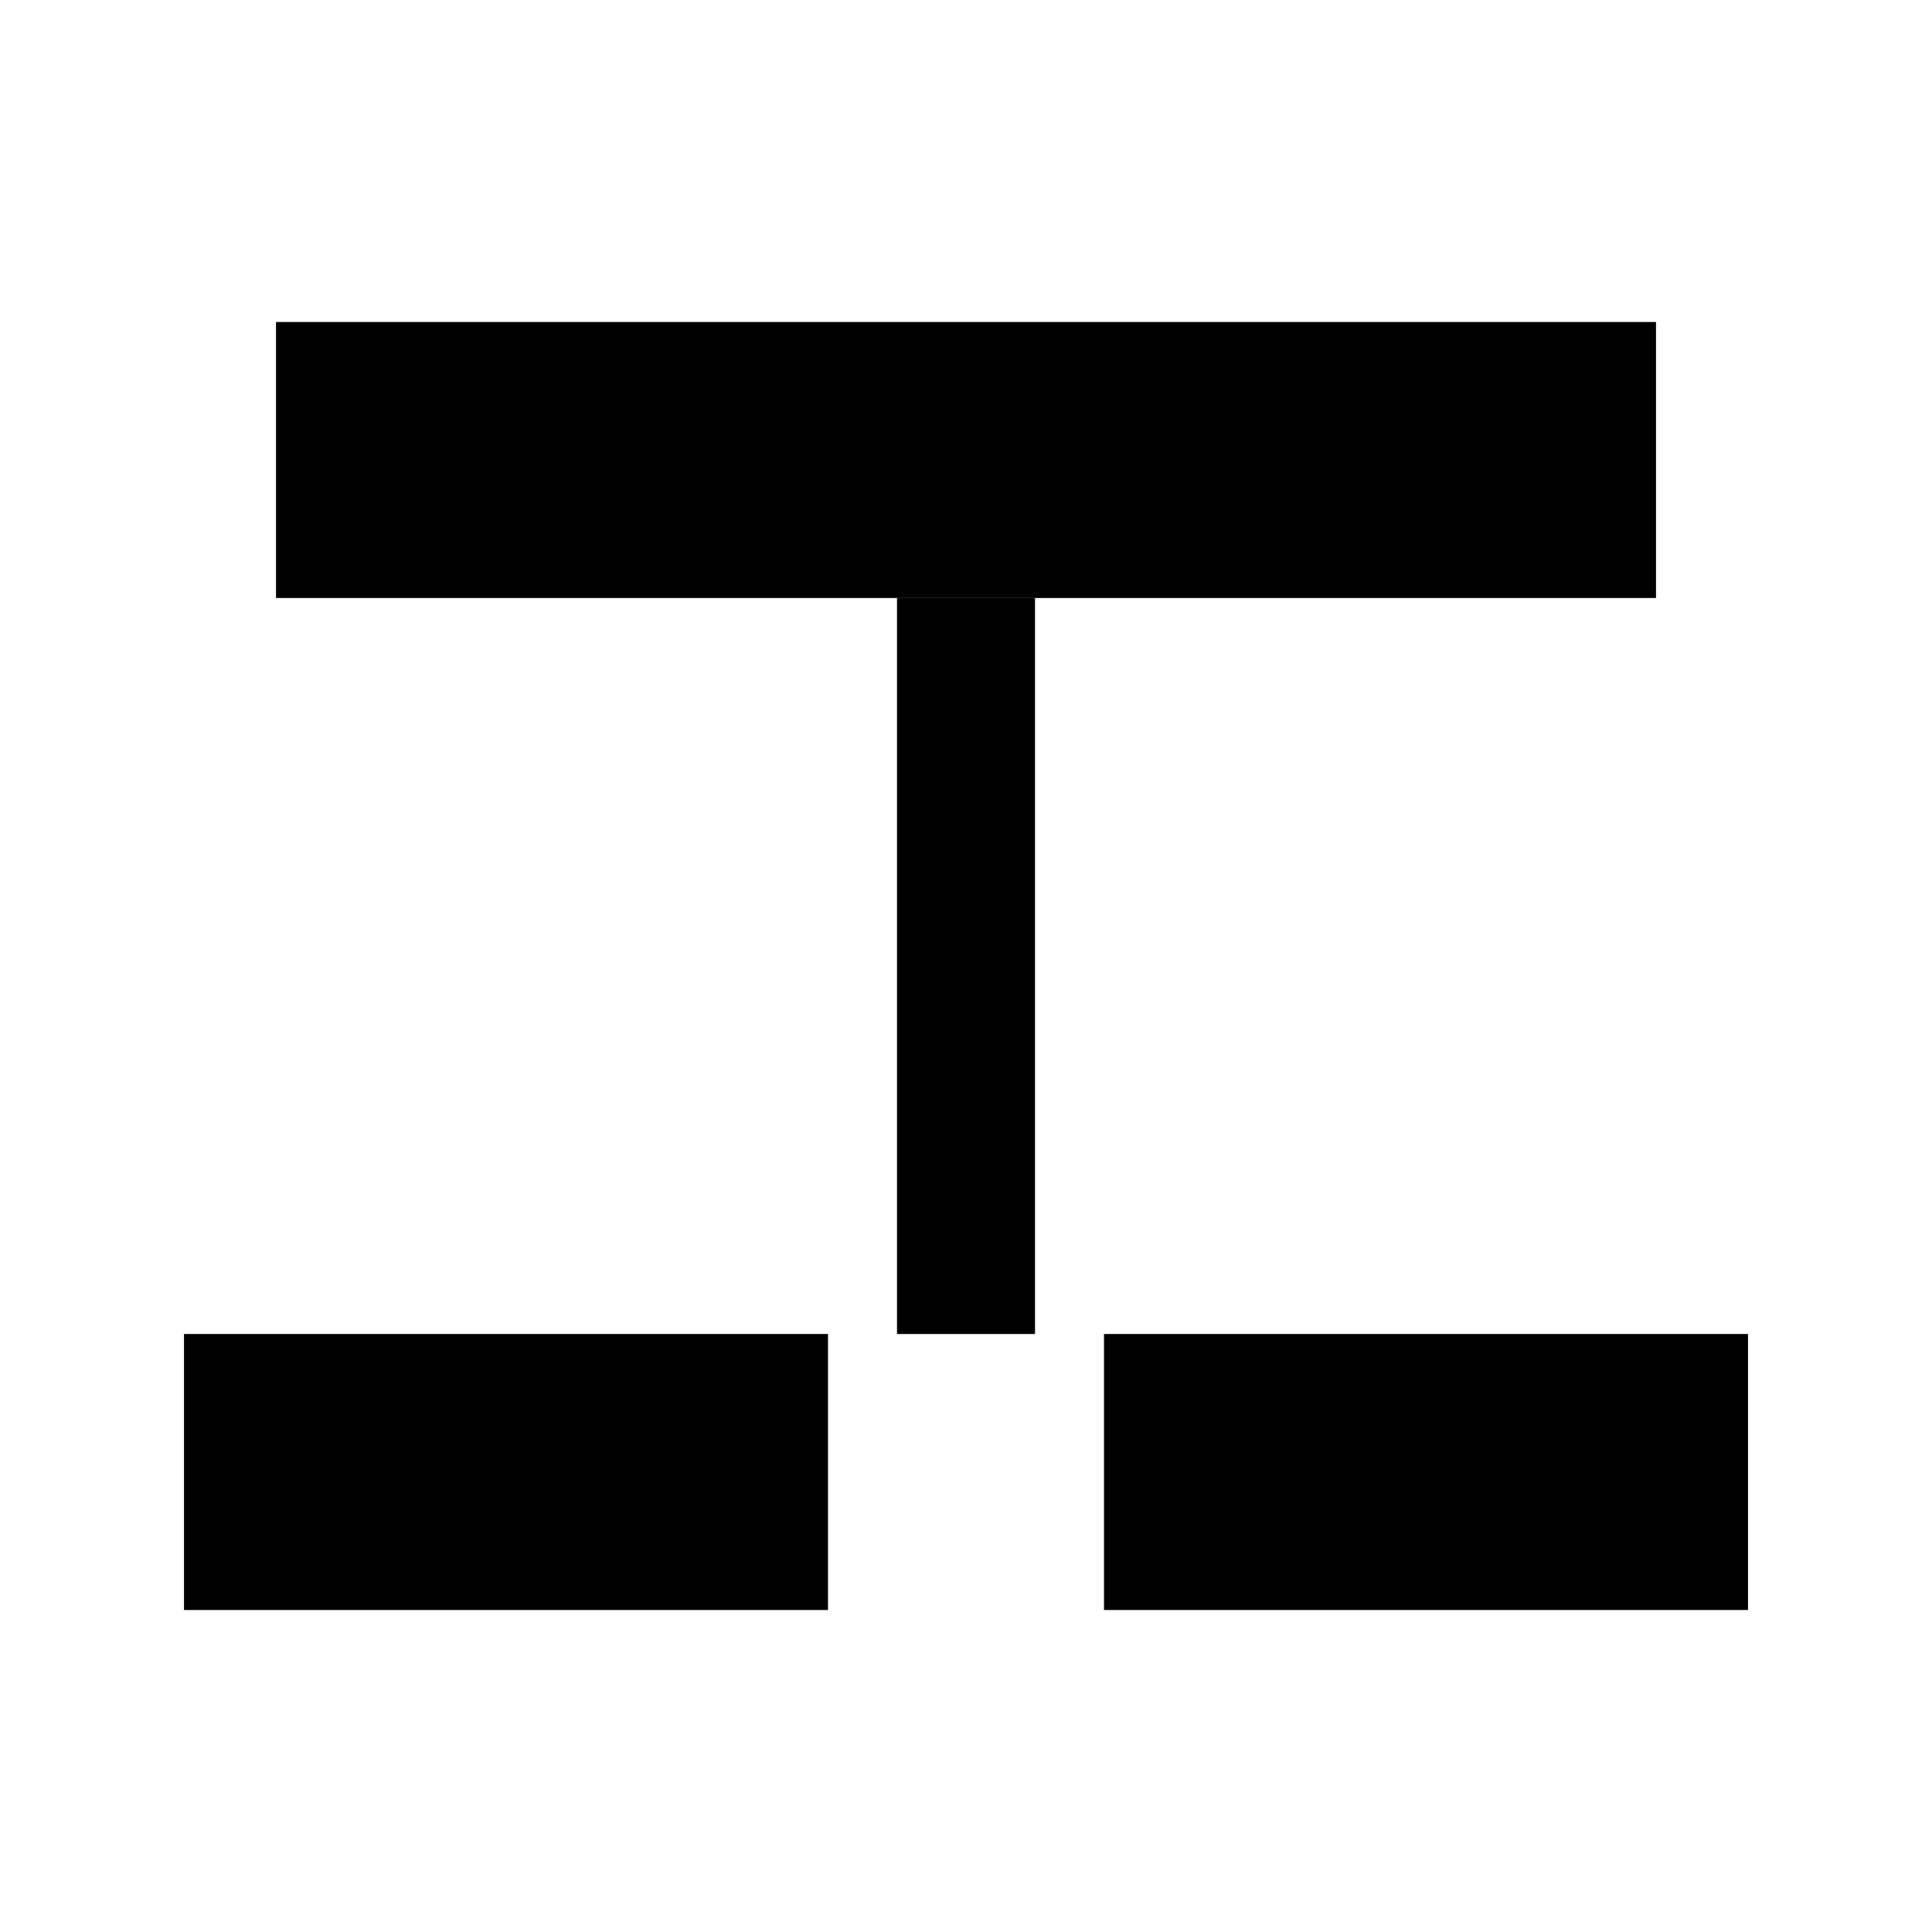
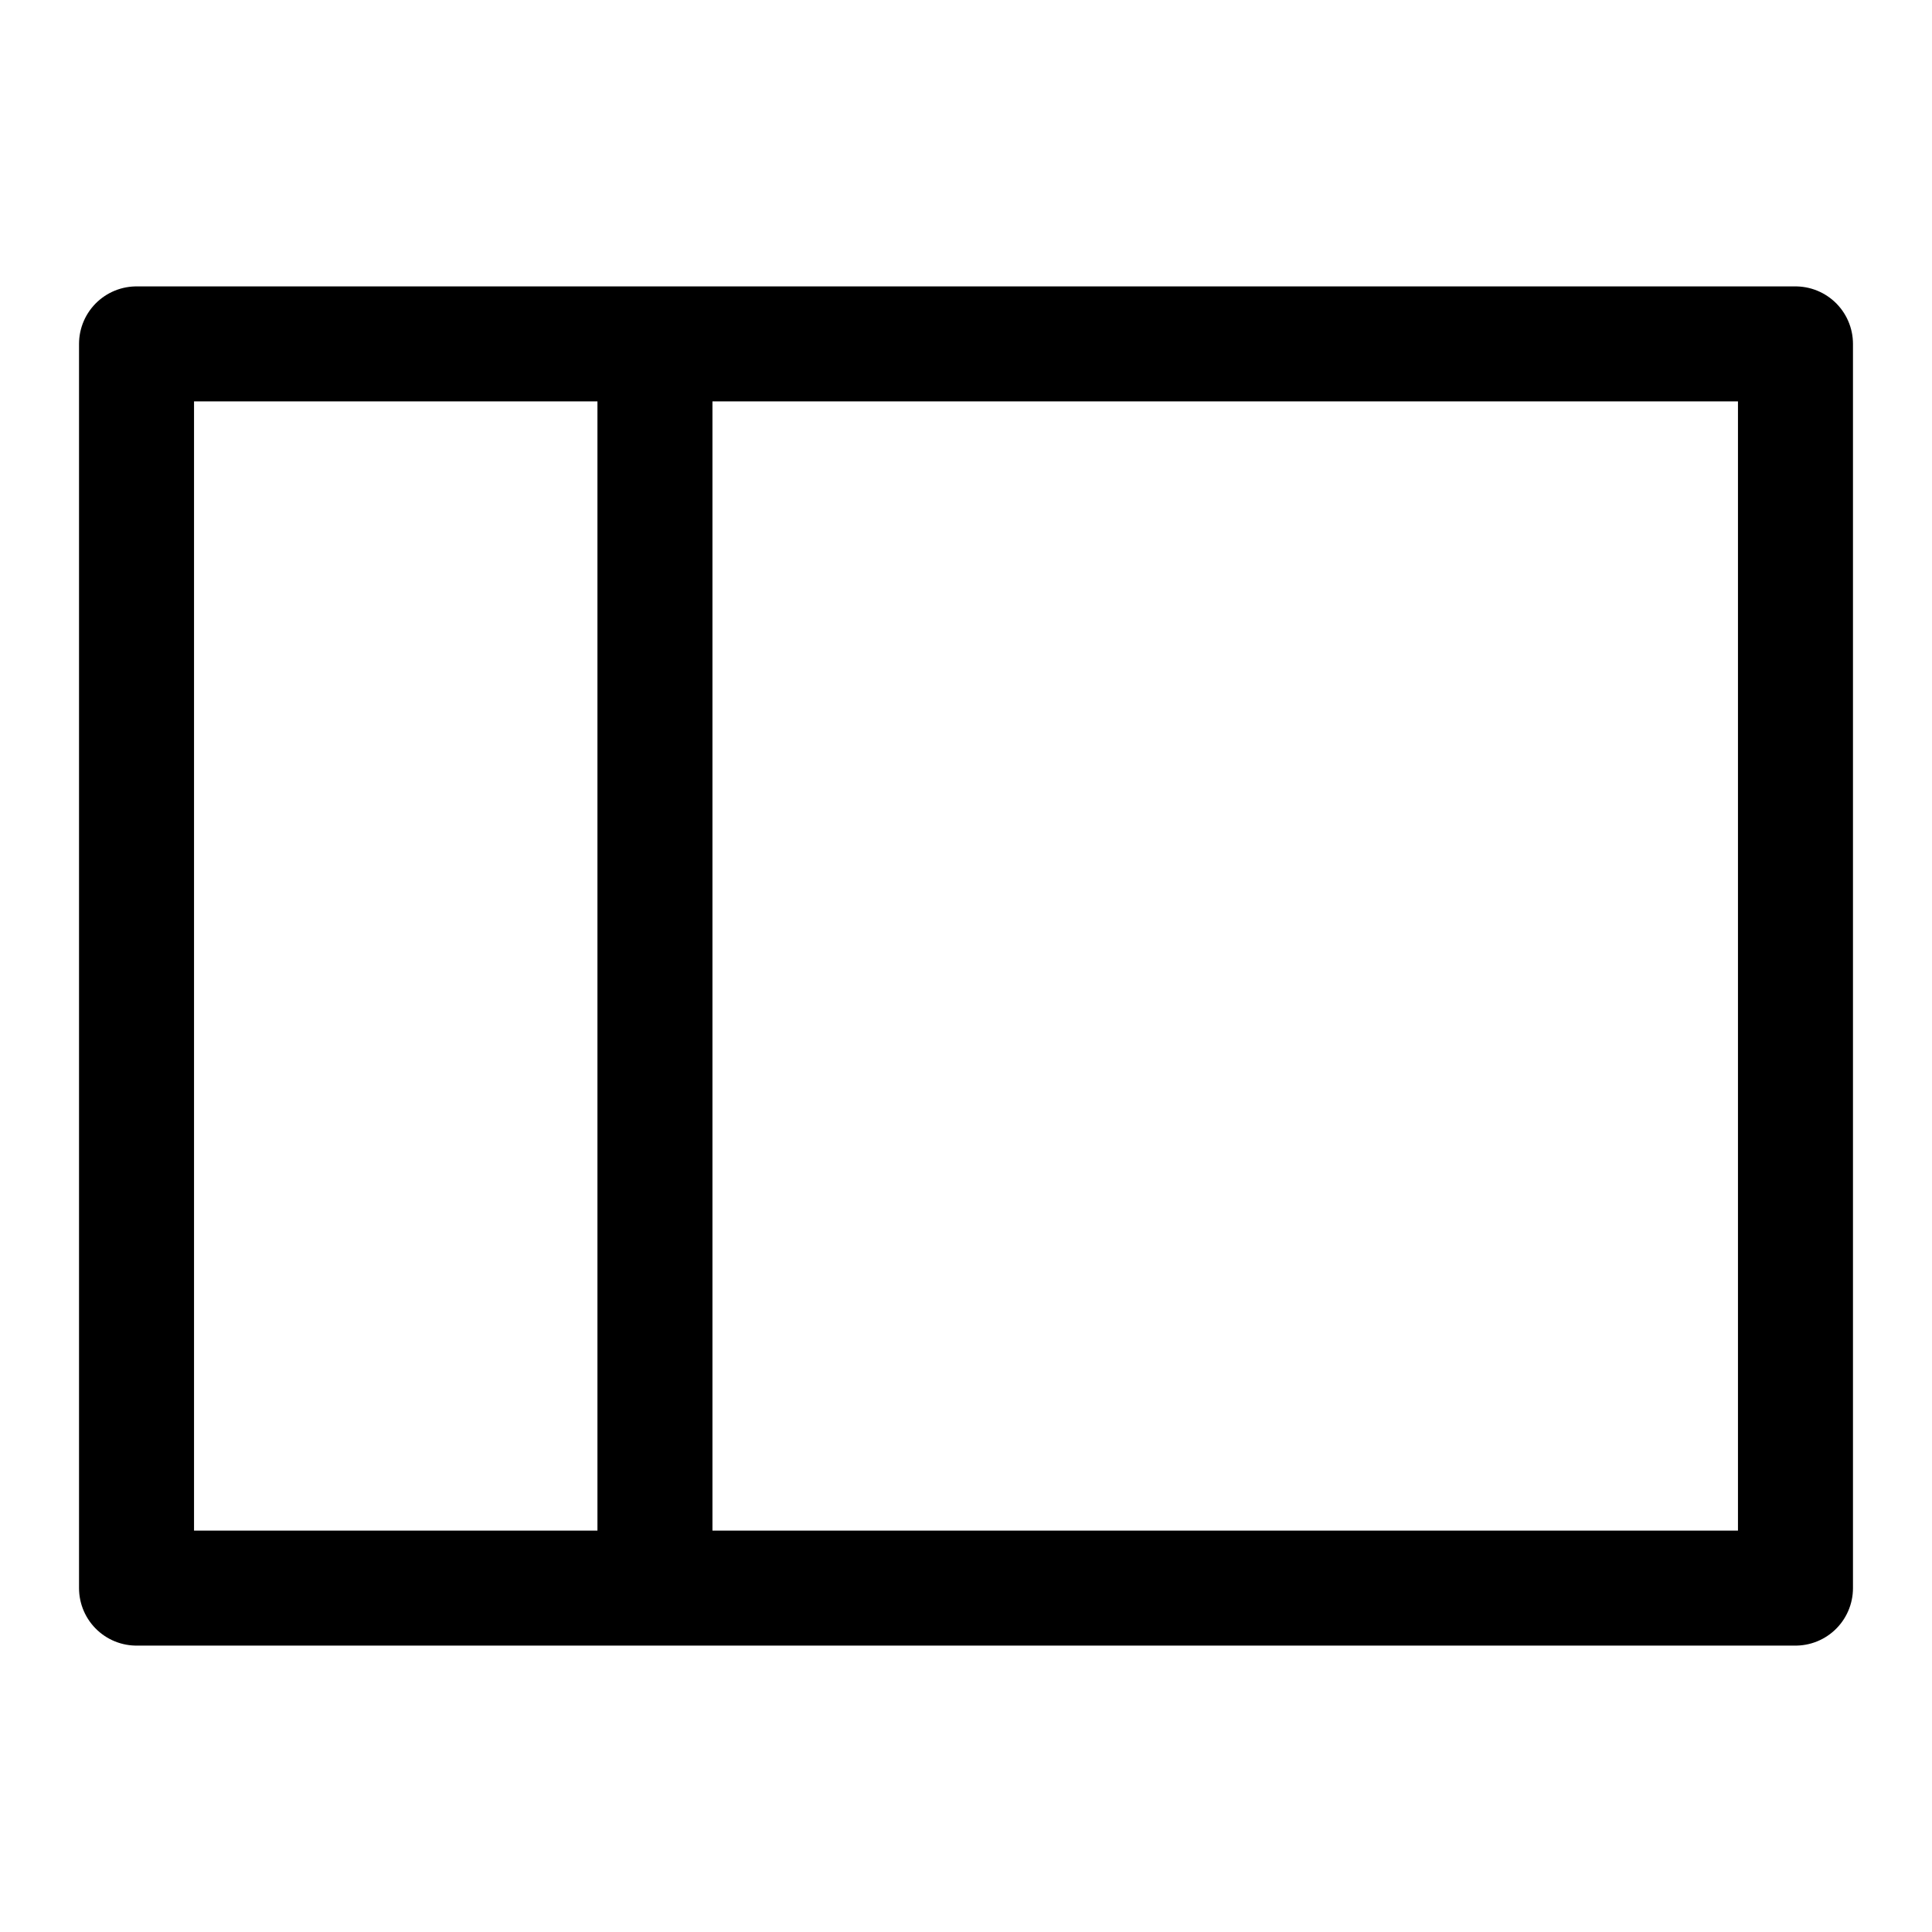
- <svg xmlns="http://www.w3.org/2000/svg" width="21" height="21" viewBox="0 0 21 21">
-   <rect id="split-function-input" x="3" y="3.5" width="15" height="3" style="fill:#000000" />
-   <rect id="split-function-cut" x="9.75" y="6.5" width="1.5" height="8" style="fill:#000000" />
-   <rect id="split-function-left" x="2" y="14.5" width="7" height="3" style="fill:#000000" />
-   <rect id="split-function-right" x="12" y="14.5" width="7" height="3" style="fill:#000000" />
+ <svg xmlns="http://www.w3.org/2000/svg" width="21" height="21" version="1.1" viewBox="0 0 21 21">
+   <path d="m1.484 3.738v13.524m18.032-13.524v13.524m-18.032-13.524h18.032m-18.032 13.524h18.032m-12.397-13.524v13.524" fill="none" stroke="#000" stroke-linecap="round" stroke-linejoin="round" stroke-width="1.25" />
</svg>
